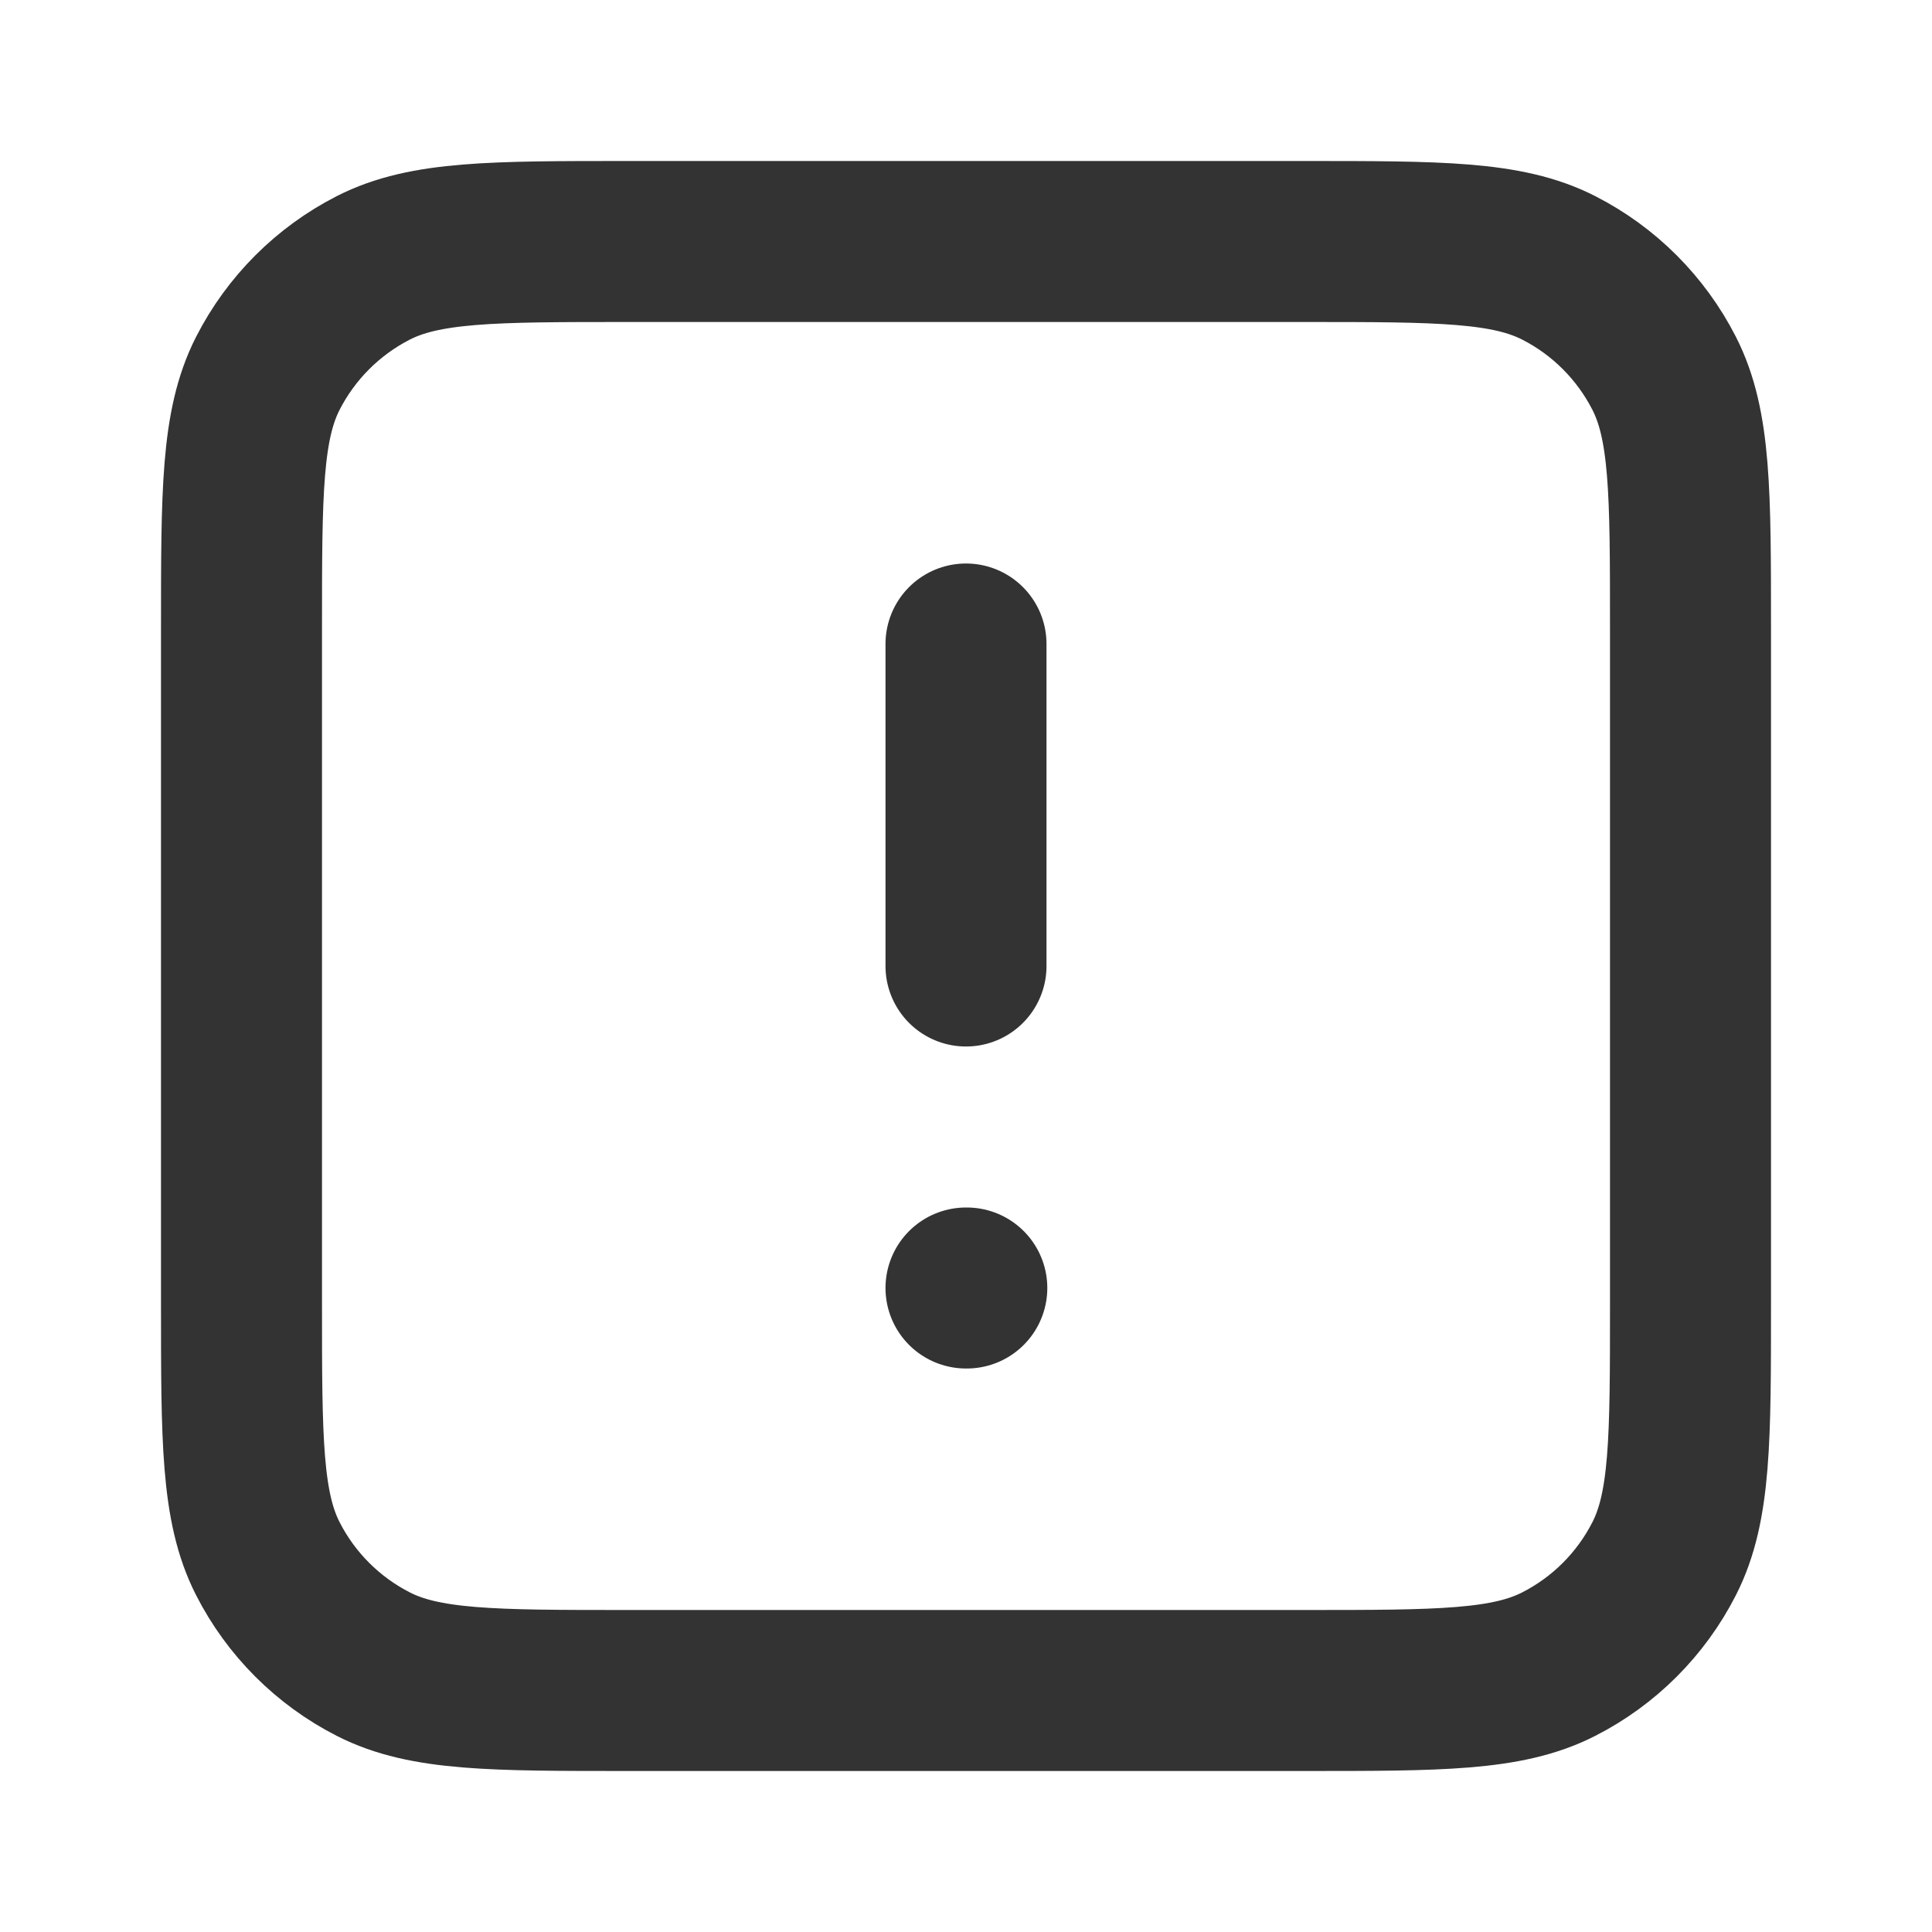
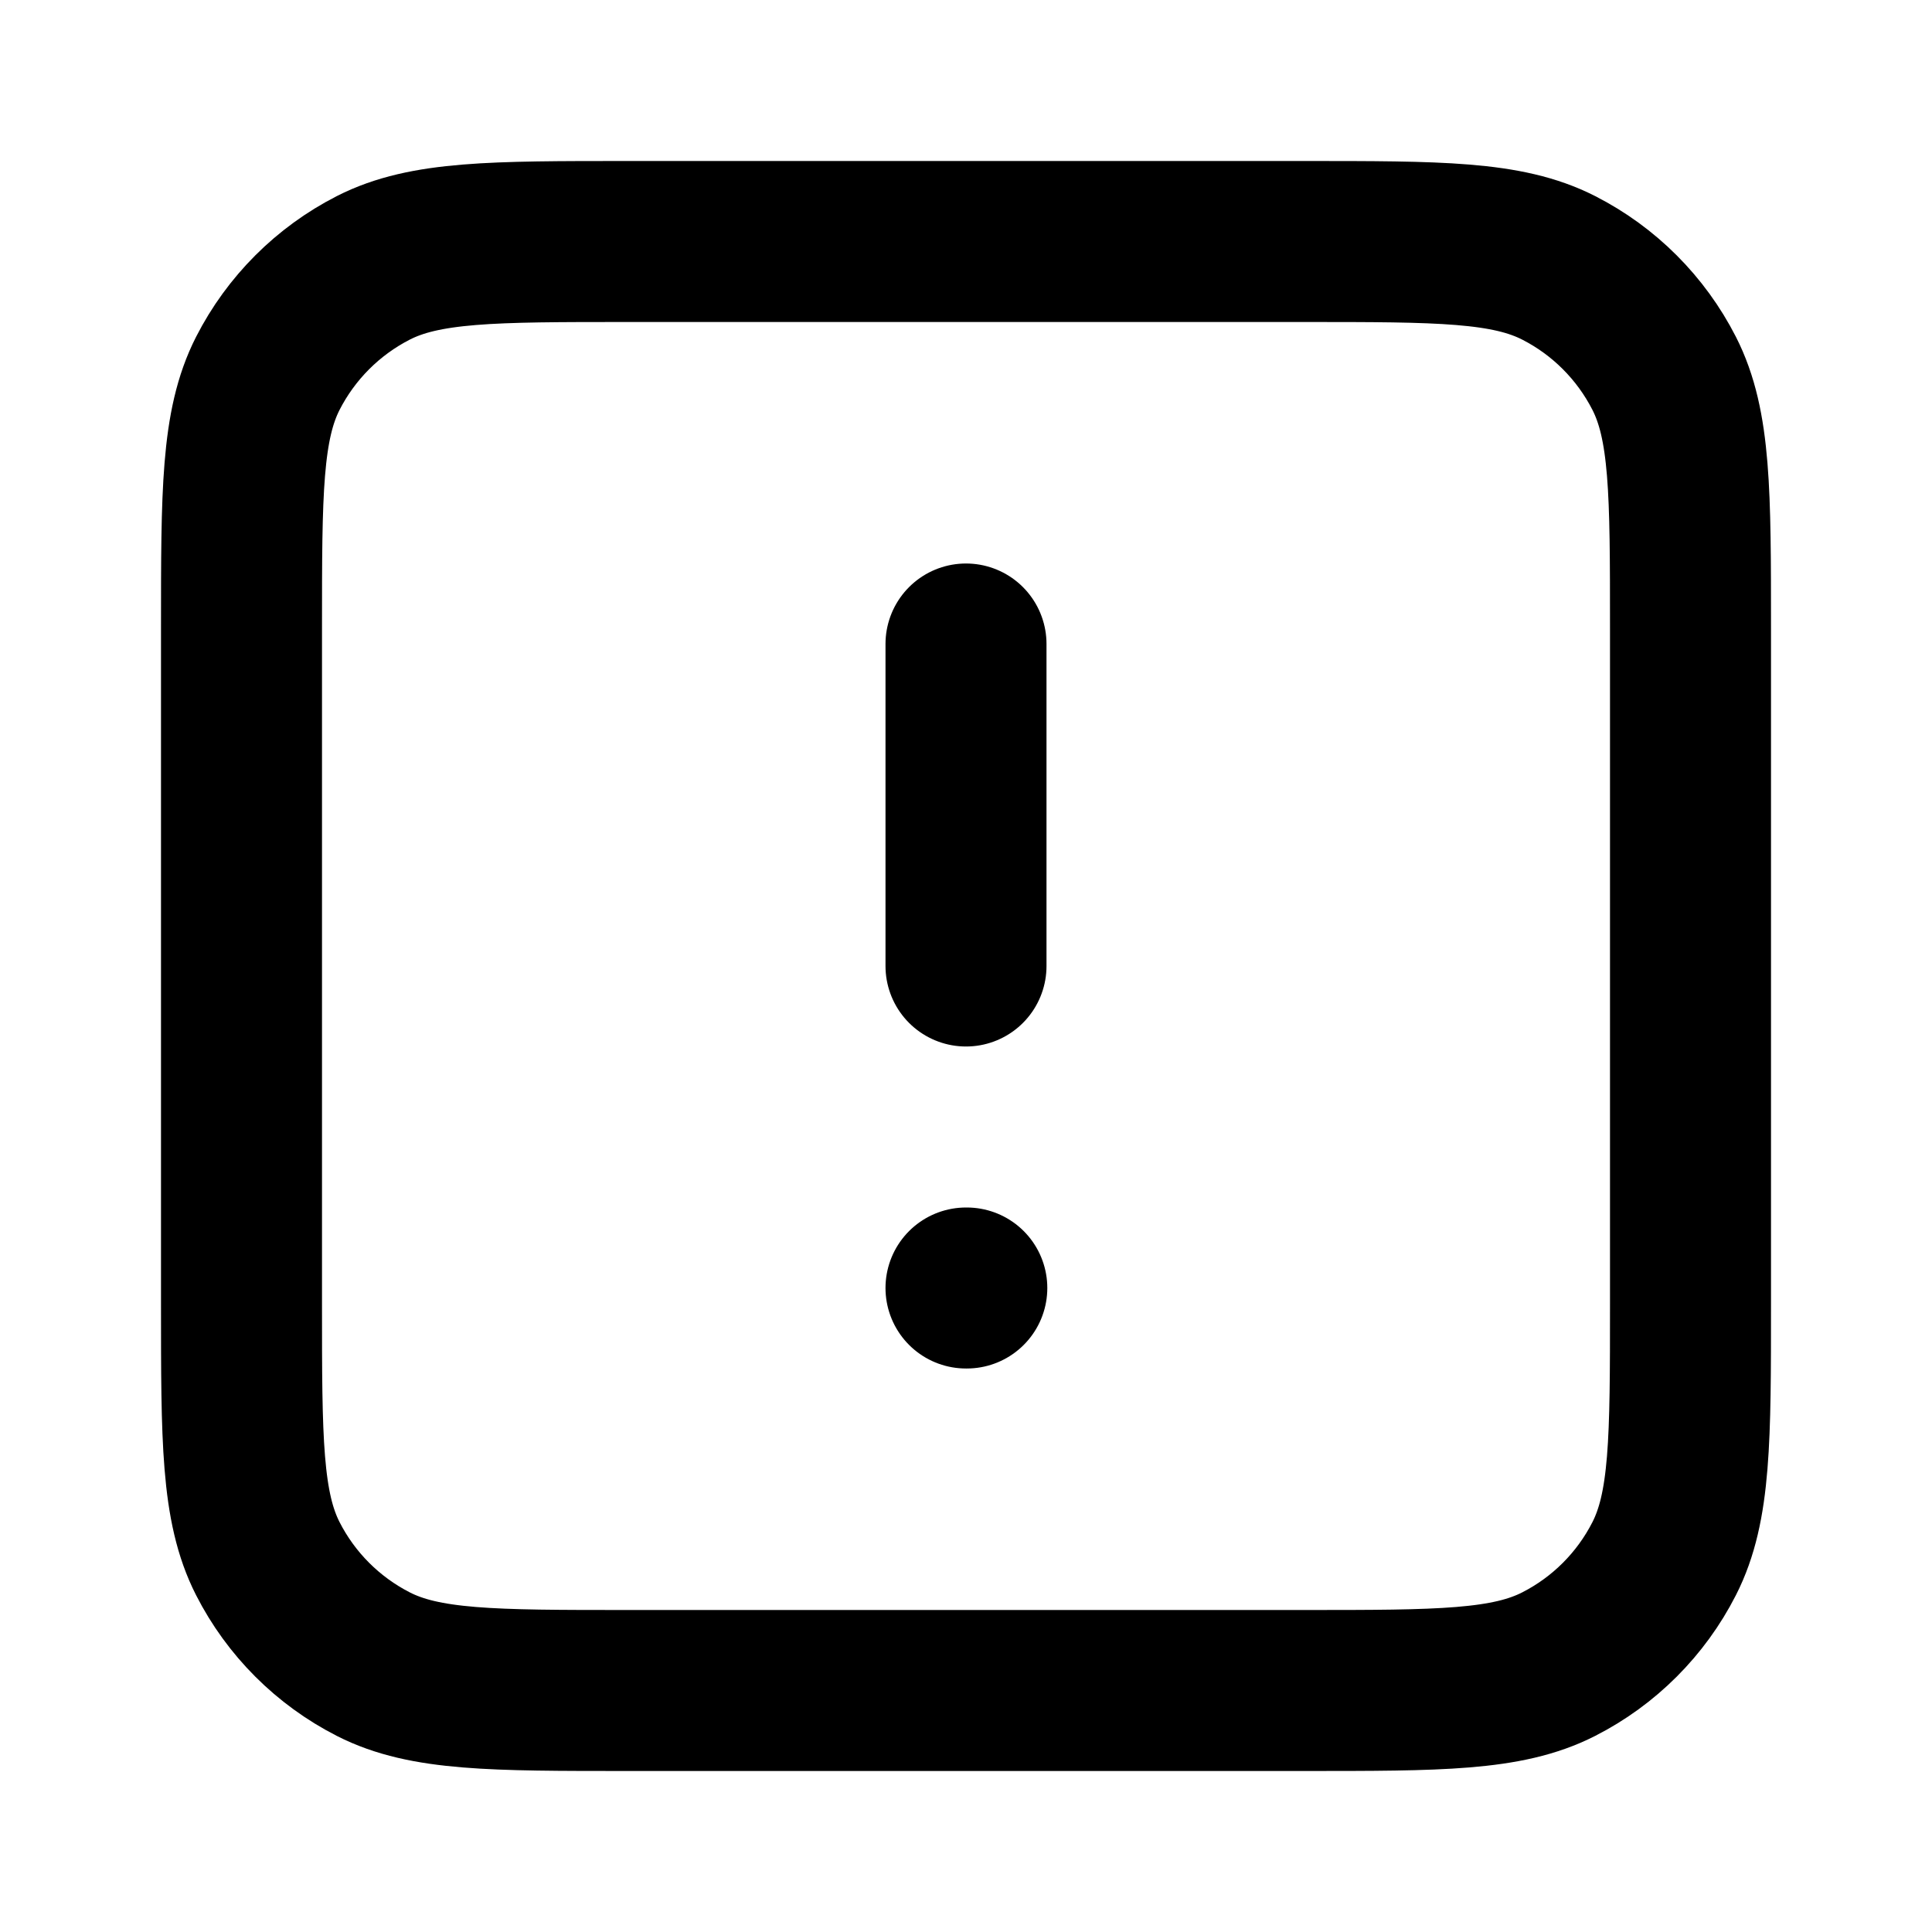
<svg xmlns="http://www.w3.org/2000/svg" width="24" height="24" viewBox="0 0 24 24" fill="none">
-   <mask id="mask0_23_89" style="mask-type:alpha" maskUnits="userSpaceOnUse" x="2" y="2" width="20" height="20">
-     <path d="M12 8V12M12 16H12.01M7.8 21H16.2C17.88 21 18.72 21 19.362 20.673C19.927 20.385 20.385 19.927 20.673 19.362C21 18.72 21 17.88 21 16.2V7.8C21 6.12 21 5.28 20.673 4.638C20.385 4.074 19.927 3.615 19.362 3.327C18.72 3 17.88 3 16.2 3H7.8C6.12 3 5.28 3 4.638 3.327C4.074 3.615 3.615 4.074 3.327 4.638C3 5.28 3 6.12 3 7.8V16.2C3 17.88 3 18.72 3.327 19.362C3.615 19.927 4.074 20.385 4.638 20.673C5.28 21 6.12 21 7.8 21Z" stroke="#6C7E9D" stroke-width="2" stroke-linecap="round" stroke-linejoin="round" />
-   </mask>
-   <g mask="url(#mask0_23_89)">
-     <rect width="24" height="24" fill="currentColor" fill-opacity="0.8" />
-   </g>
+   <path d="M12 8V12M12 16H12.01M7.8 21H16.2C17.88 21 18.72 21 19.362 20.673C19.927 20.385 20.385 19.927 20.673 19.362C21 18.72 21 17.88 21 16.2V7.8C21 6.12 21 5.28 20.673 4.638C20.385 4.074 19.927 3.615 19.362 3.327C18.72 3 17.88 3 16.2 3H7.8C6.12 3 5.28 3 4.638 3.327C4.074 3.615 3.615 4.074 3.327 4.638C3 5.28 3 6.12 3 7.8V16.2C3 17.88 3 18.72 3.327 19.362C3.615 19.927 4.074 20.385 4.638 20.673C5.28 21 6.12 21 7.8 21Z" stroke="currentColor" stroke-width="2" stroke-linecap="round" stroke-linejoin="round" />
</svg>
